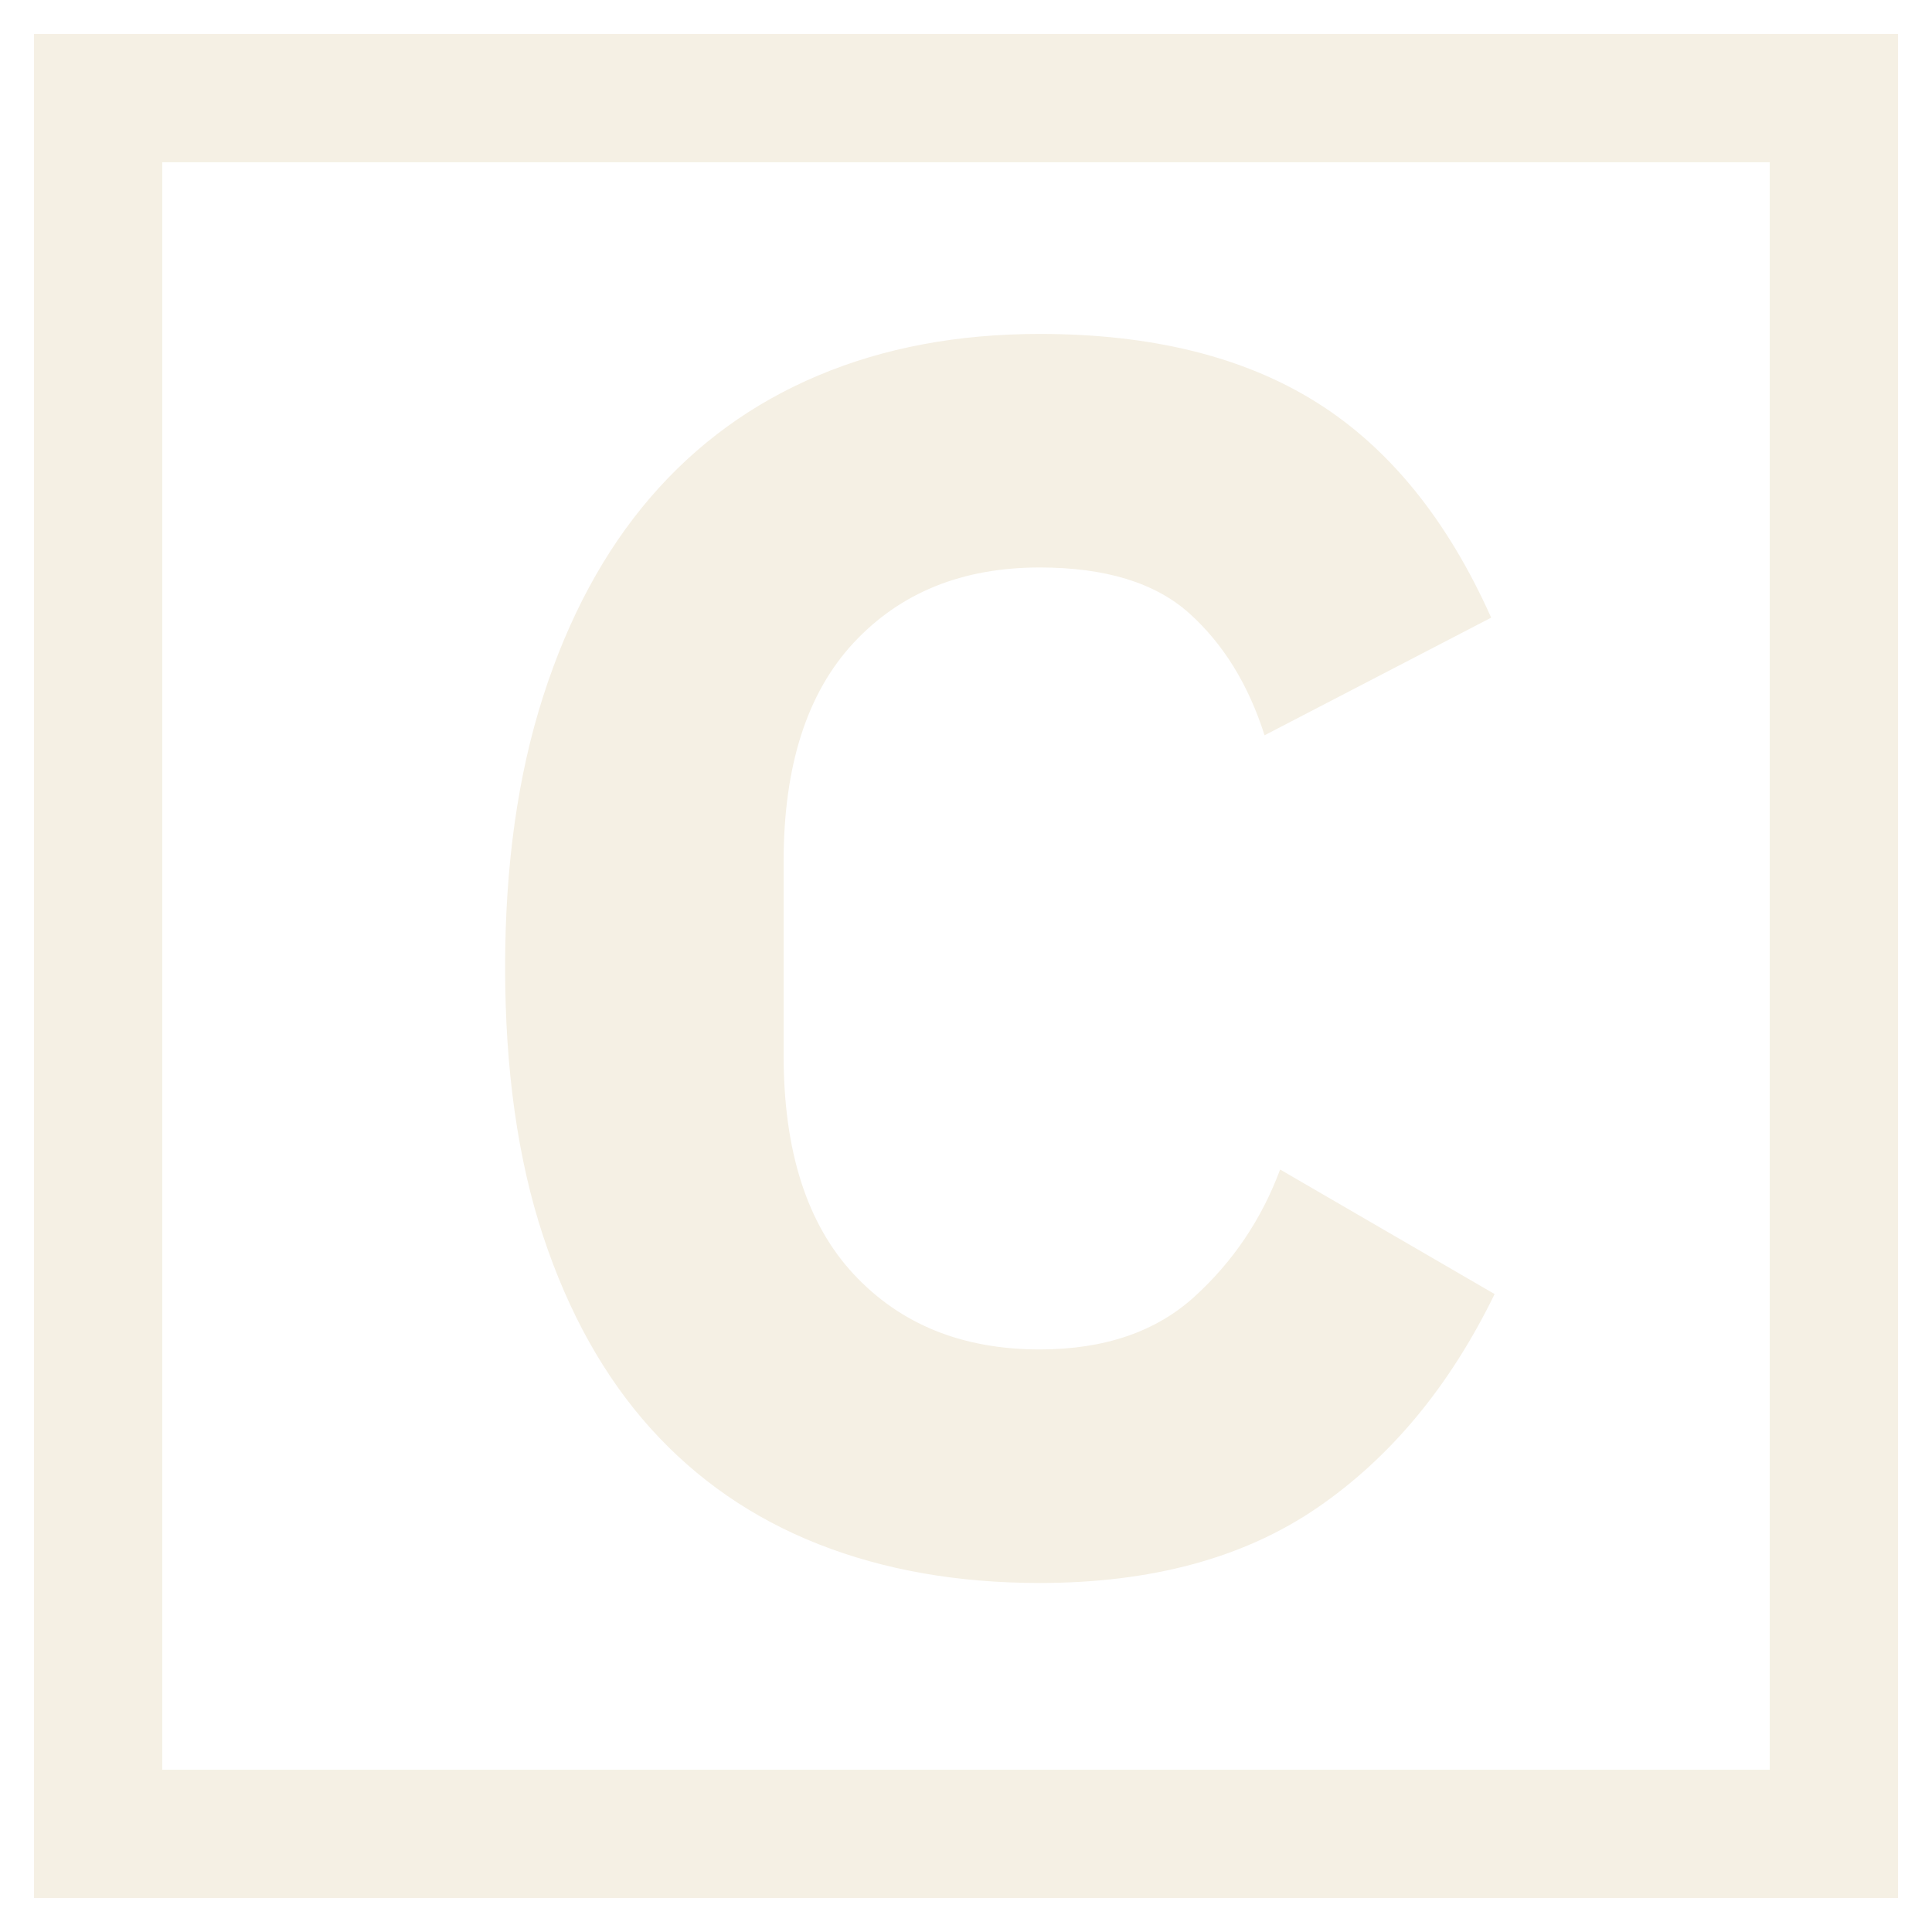
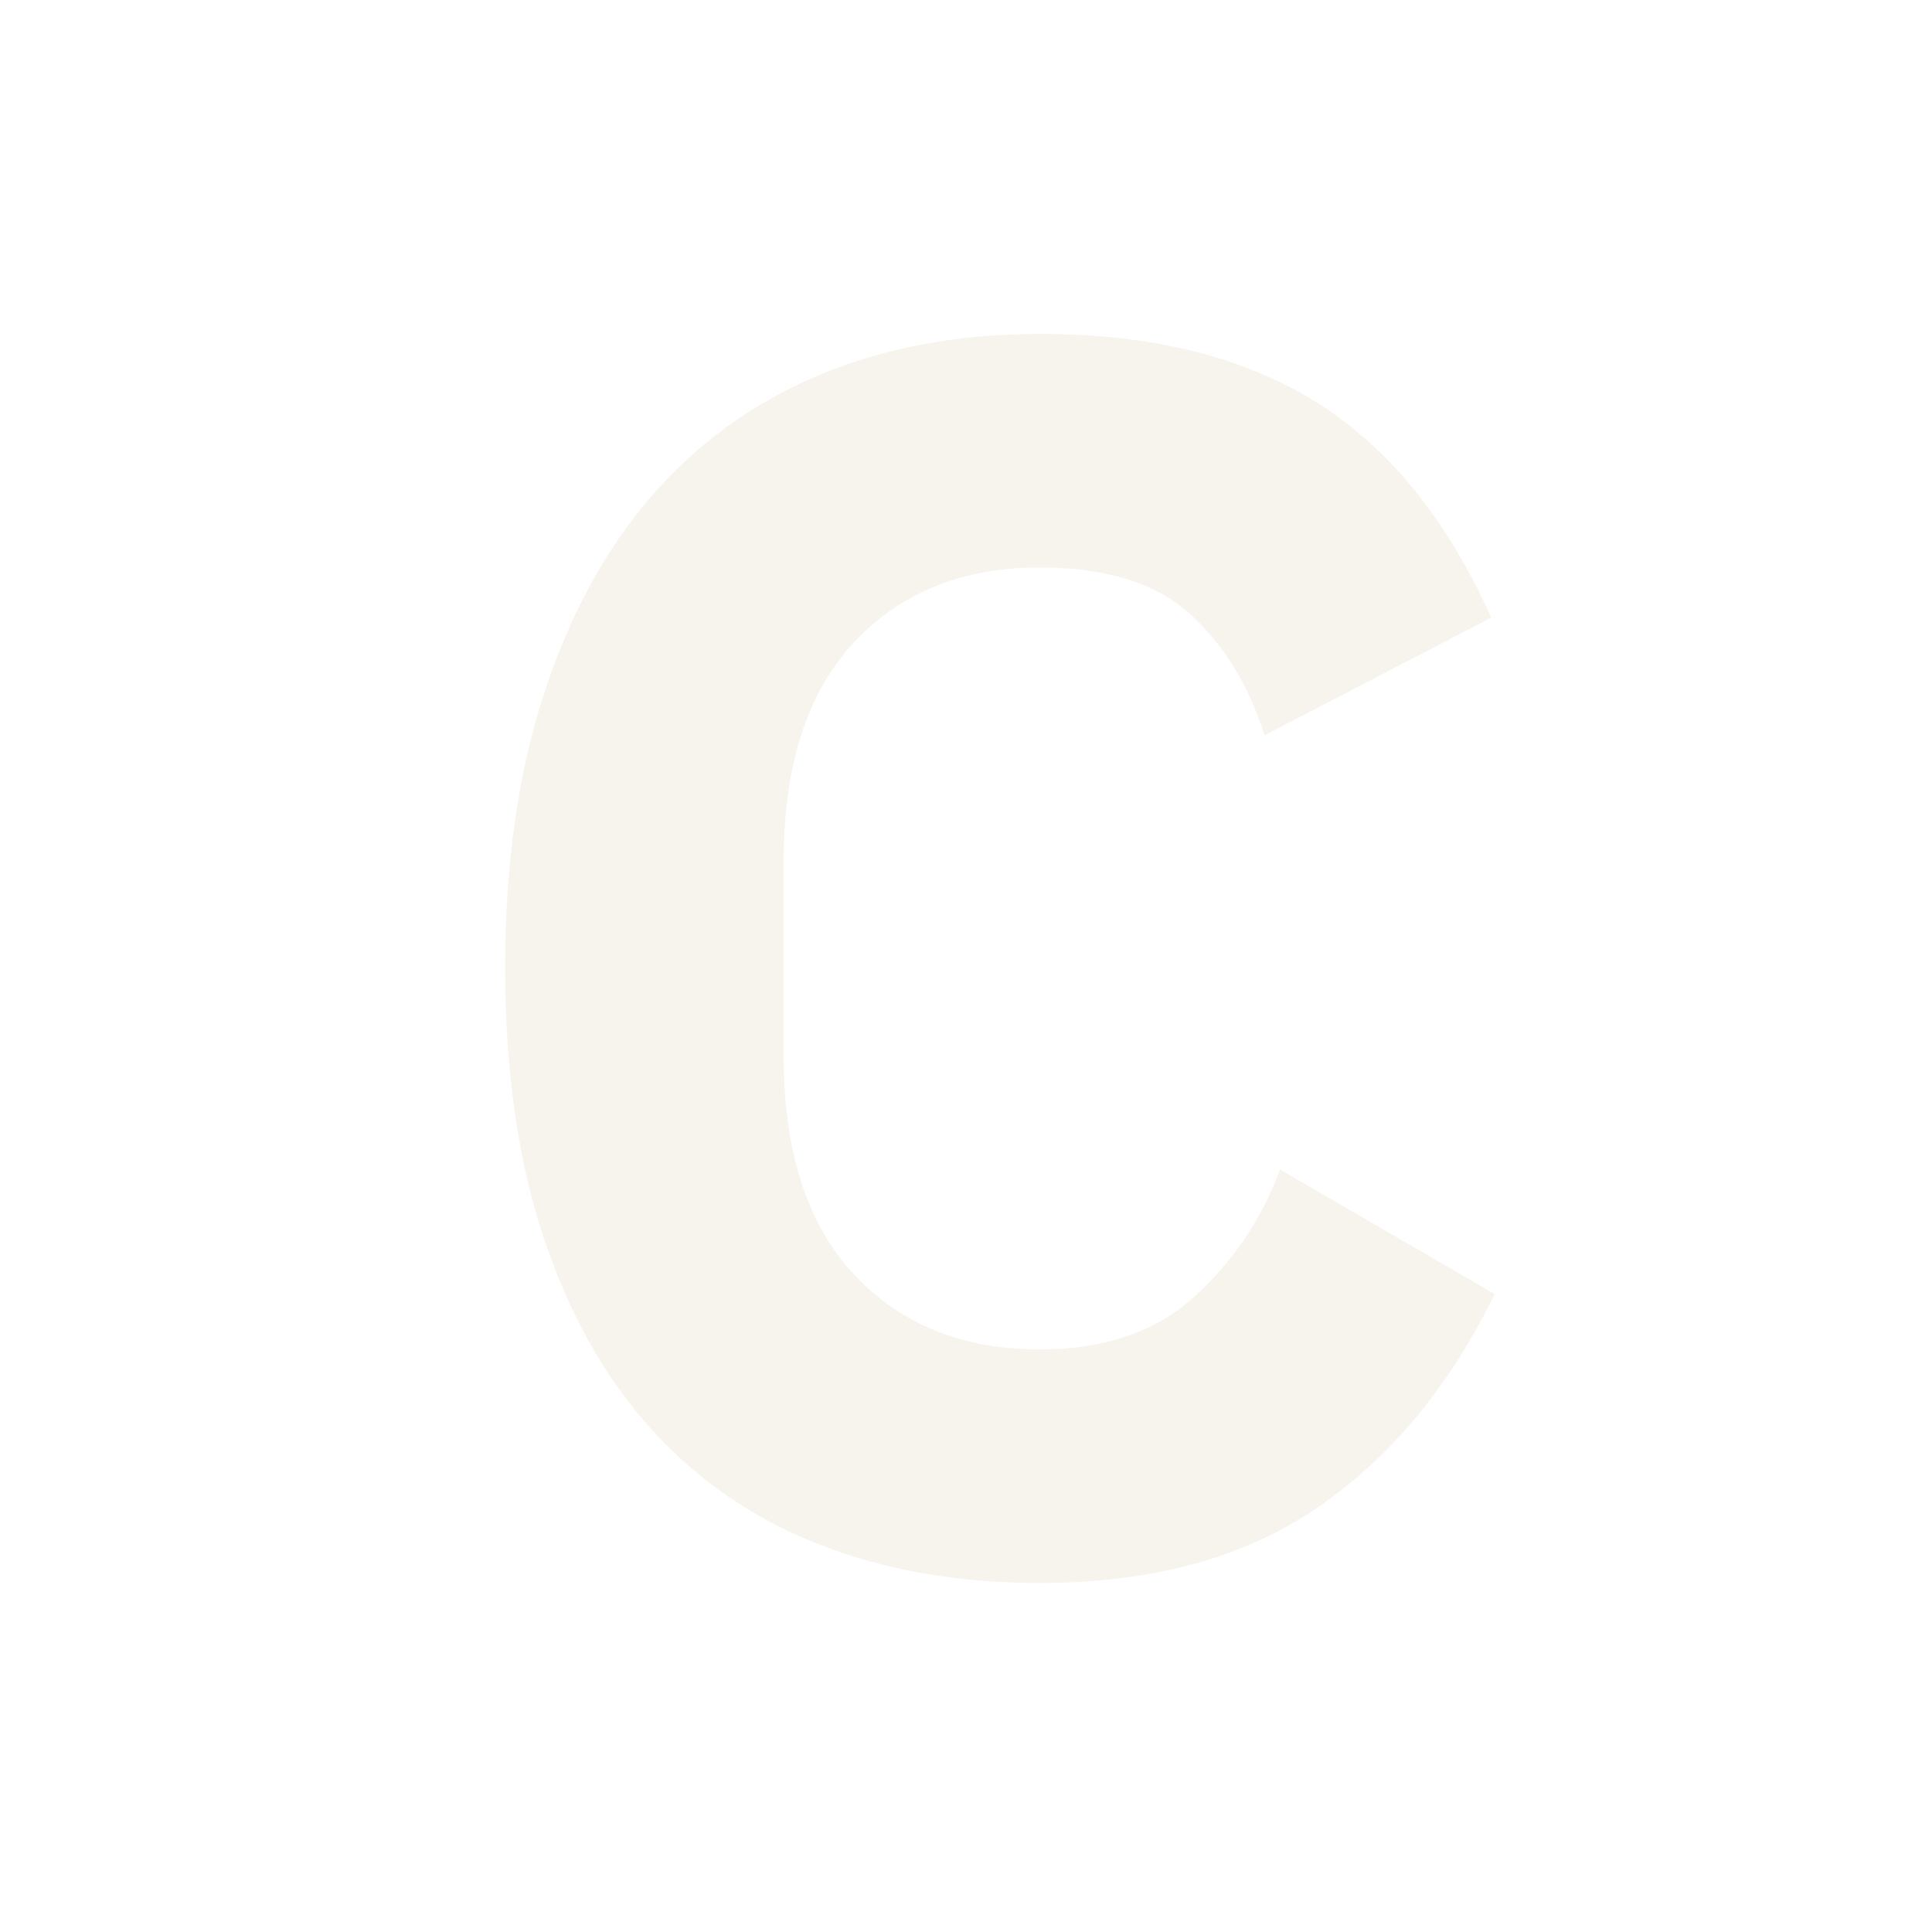
<svg xmlns="http://www.w3.org/2000/svg" viewBox="0 0 512 512" width="24" height="24" role="img" aria-label="Cinder">
-   <rect x="26" y="26" width="460" height="460" fill="none" stroke="#F5F0E4" stroke-width="34" />
  <g transform="translate(21.06 13.06) scale(0.941176)">
-     <path fill="#F5F0E4" fill-rule="nonzero" d="M270.36 431.85Q235.78 431.85 208.01 420.89Q180.25 409.93 160.76 388.25Q141.28 366.57 130.56 334.18Q119.85 301.79 119.85 258.44Q119.85 215.57 130.56 182.2Q141.28 148.84 160.76 126.19Q180.25 103.54 208.01 91.85Q235.78 80.15 270.36 80.15Q317.61 80.15 348.3 99.4Q378.99 118.64 397.5 160.04L333.69 193.16Q326.87 171.73 312.5 158.82Q298.13 145.91 270.36 145.91Q237.73 145.91 218 167.1Q198.27 188.29 198.27 228.72V283.28Q198.27 323.71 218 344.9Q237.73 366.09 270.36 366.09Q297.64 366.09 313.96 351.23Q330.28 336.37 338.07 315.43L398.47 350.5Q379.47 389.47 348.54 410.66Q317.61 431.85 270.36 431.85Z" />
+     <path fill="#F7F4EE" fill-rule="nonzero" d="M270.36 431.85Q235.78 431.85 208.01 420.89Q180.25 409.93 160.76 388.25Q141.28 366.57 130.56 334.18Q119.85 301.79 119.85 258.44Q119.85 215.57 130.56 182.2Q141.28 148.84 160.76 126.19Q180.25 103.54 208.01 91.85Q235.78 80.15 270.36 80.15Q317.61 80.15 348.3 99.4Q378.99 118.64 397.5 160.04L333.69 193.16Q326.87 171.73 312.5 158.82Q298.13 145.91 270.36 145.91Q237.73 145.91 218 167.1Q198.27 188.29 198.27 228.72V283.28Q198.27 323.71 218 344.9Q237.73 366.09 270.36 366.09Q297.64 366.09 313.96 351.23Q330.28 336.37 338.07 315.43L398.47 350.5Q379.47 389.47 348.54 410.66Q317.61 431.85 270.36 431.85Z" />
  </g>
</svg>
